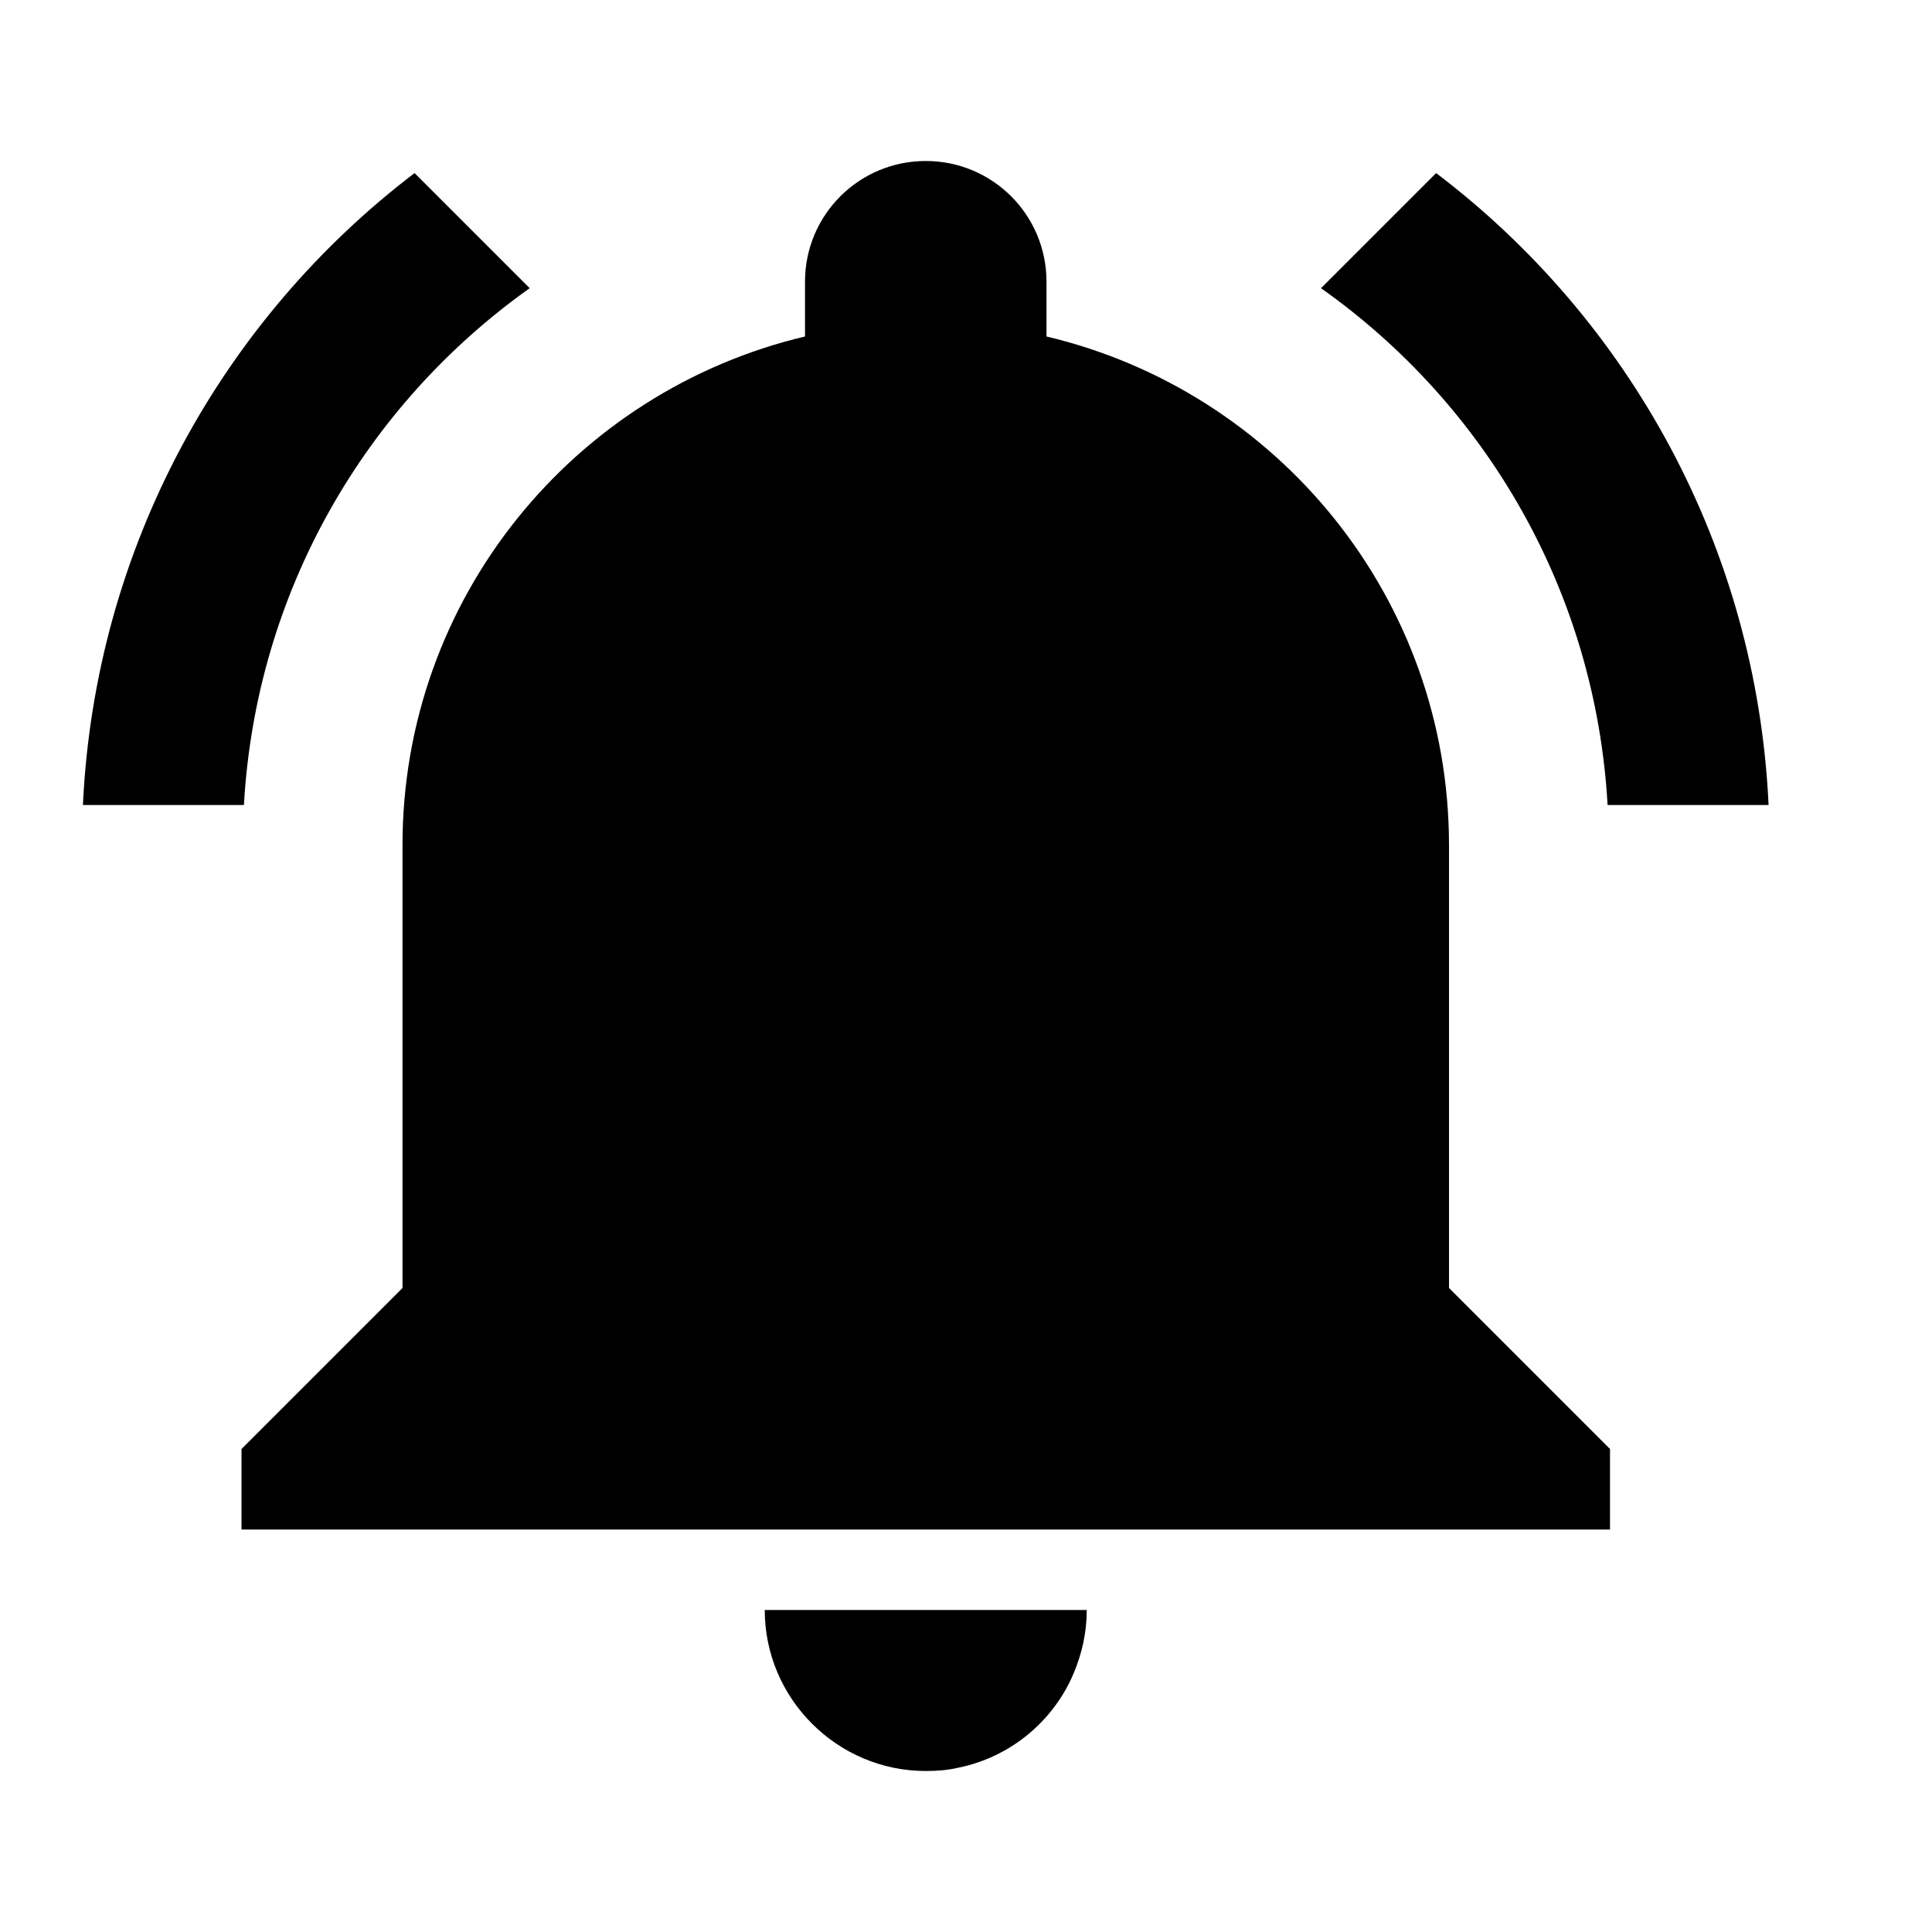
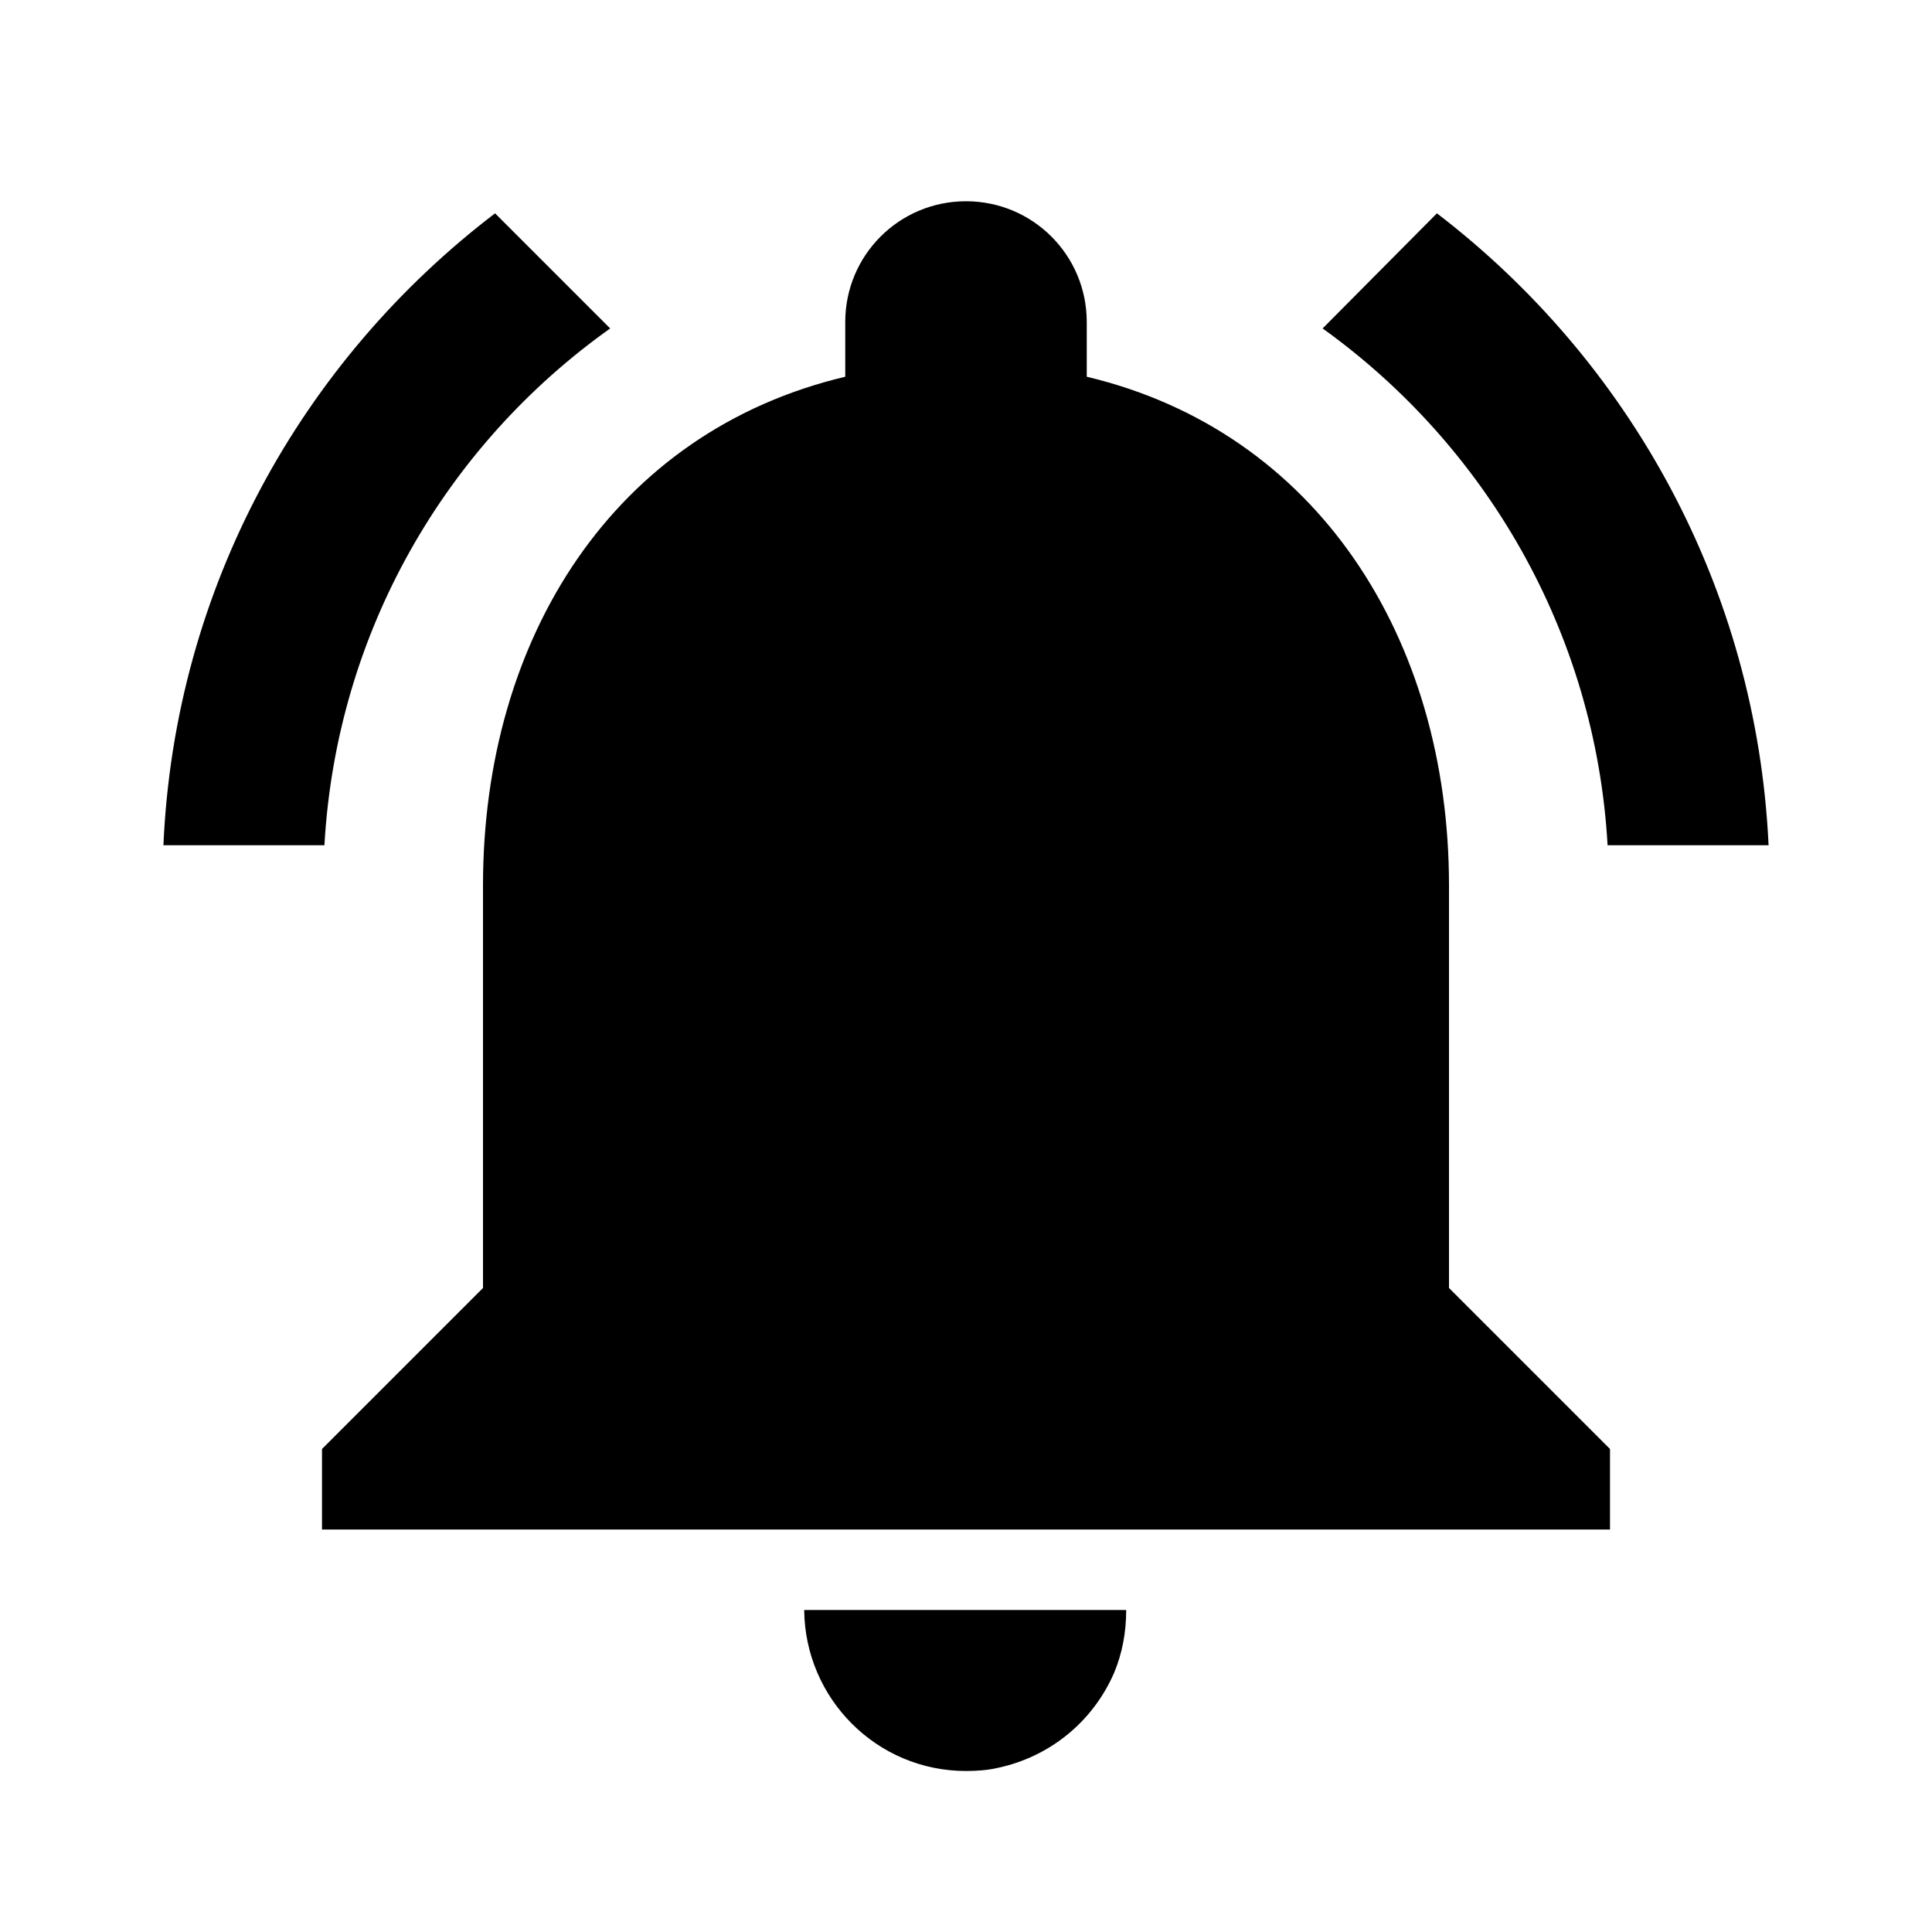
<svg xmlns="http://www.w3.org/2000/svg" width="24" height="24" viewBox="0 0 24 24">
-   <path d="M6.58 3.58L5.15 2.15C2.76 3.97 1.18 6.8 1.03 10h2c.15-2.65 1.51-4.97 3.55-6.42zM19.97 10h2c-.15-3.2-1.73-6.03-4.13-7.85l-1.43 1.43c2.05 1.45 3.41 3.77 3.56 6.42zm-1.97.5c0-3.07-2.13-5.64-5-6.32V3.5c0-.83-.67-1.5-1.5-1.5S10 2.67 10 3.5v.68c-2.87.68-5 3.25-5 6.32V16l-2 2v1h17v-1l-2-2v-5.5zM11.5 22c.14 0 .27-.01.4-.04.65-.13 1.19-.58 1.44-1.18.1-.24.16-.5.16-.78h-4c0 1.1.9 2 2 2z" />
+   <path d="M7.58 4.08L6.15 2.65C3.75 4.48 2.17 7.3 2.03 10.5h2c.15-2.65 1.51-4.97 3.55-6.42zm12.39 6.42h2c-.15-3.2-1.73-6.02-4.12-7.85l-1.42 1.43c2.02 1.45 3.39 3.77 3.54 6.42zM18 11c0-3.07-1.64-5.64-4.5-6.32V4c0-.83-.67-1.5-1.5-1.5s-1.5.67-1.5 1.5v.68C7.63 5.36 6 7.92 6 11v5l-2 2v1h16v-1l-2-2v-5zm-6 11c.14 0 .27-.01.4-.04.65-.14 1.18-.58 1.44-1.18.1-.24.15-.5.15-.78h-4c.01 1.1.9 2 2.01 2z" />
</svg>
